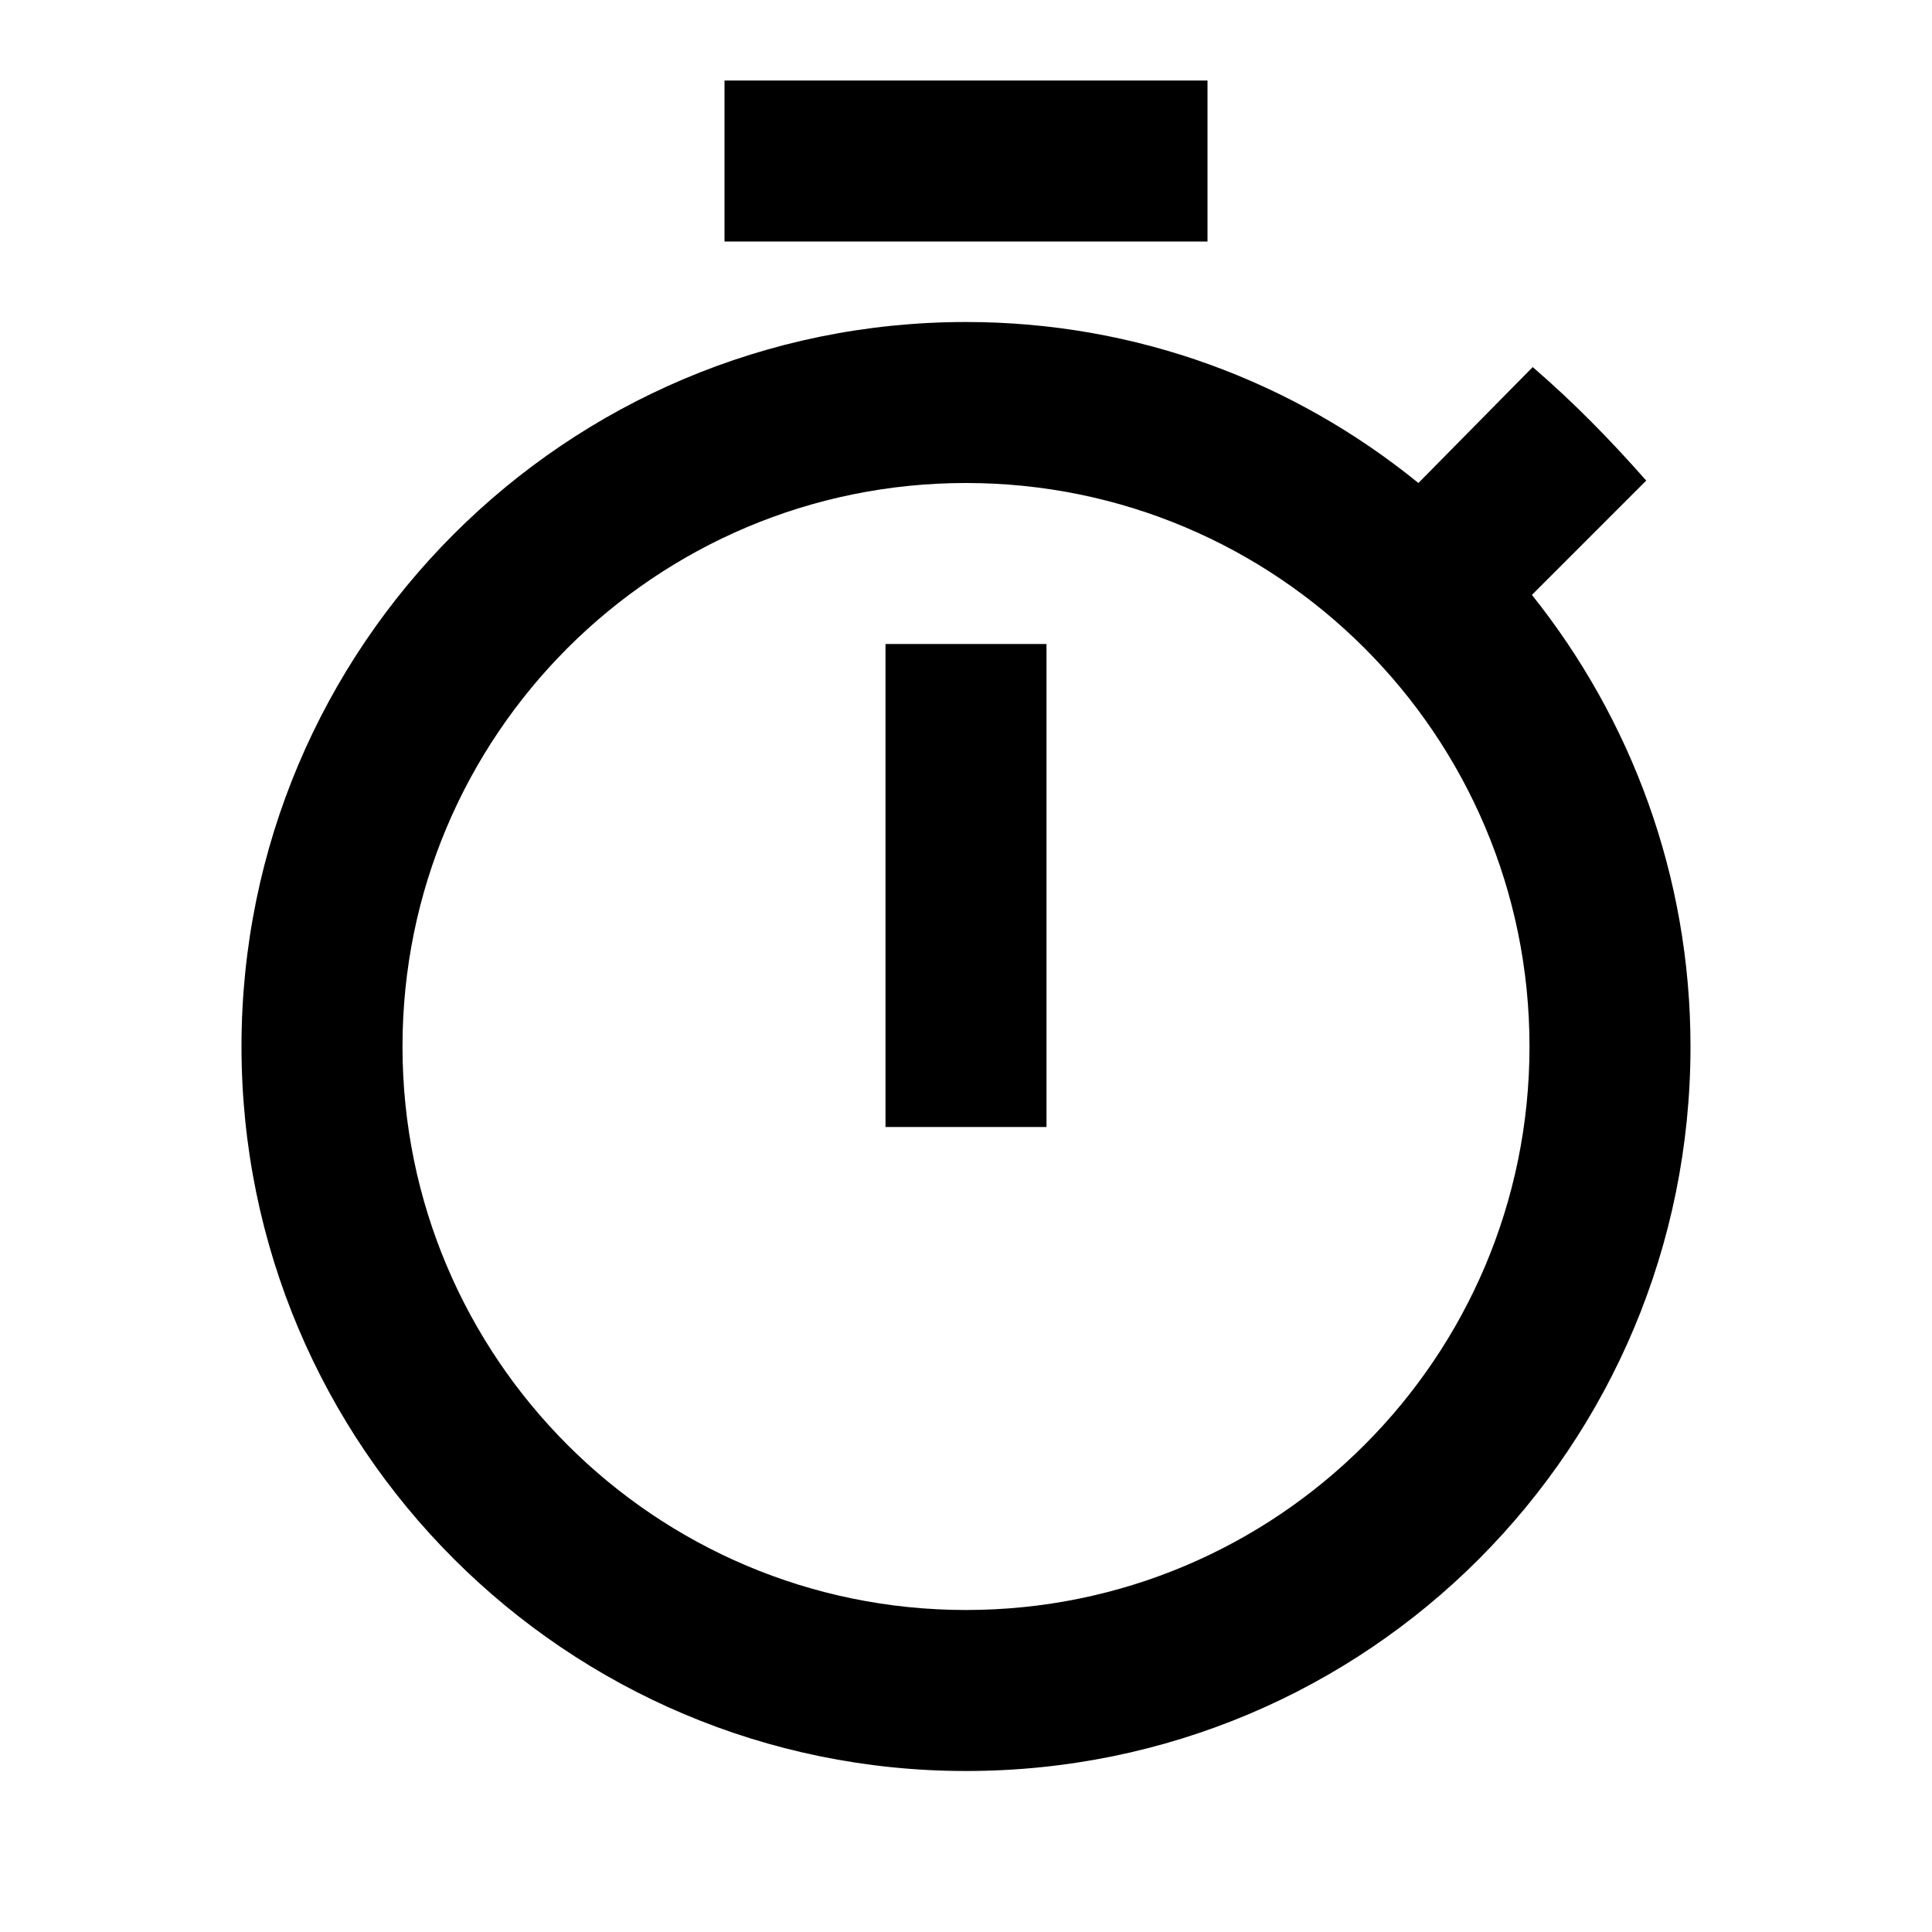
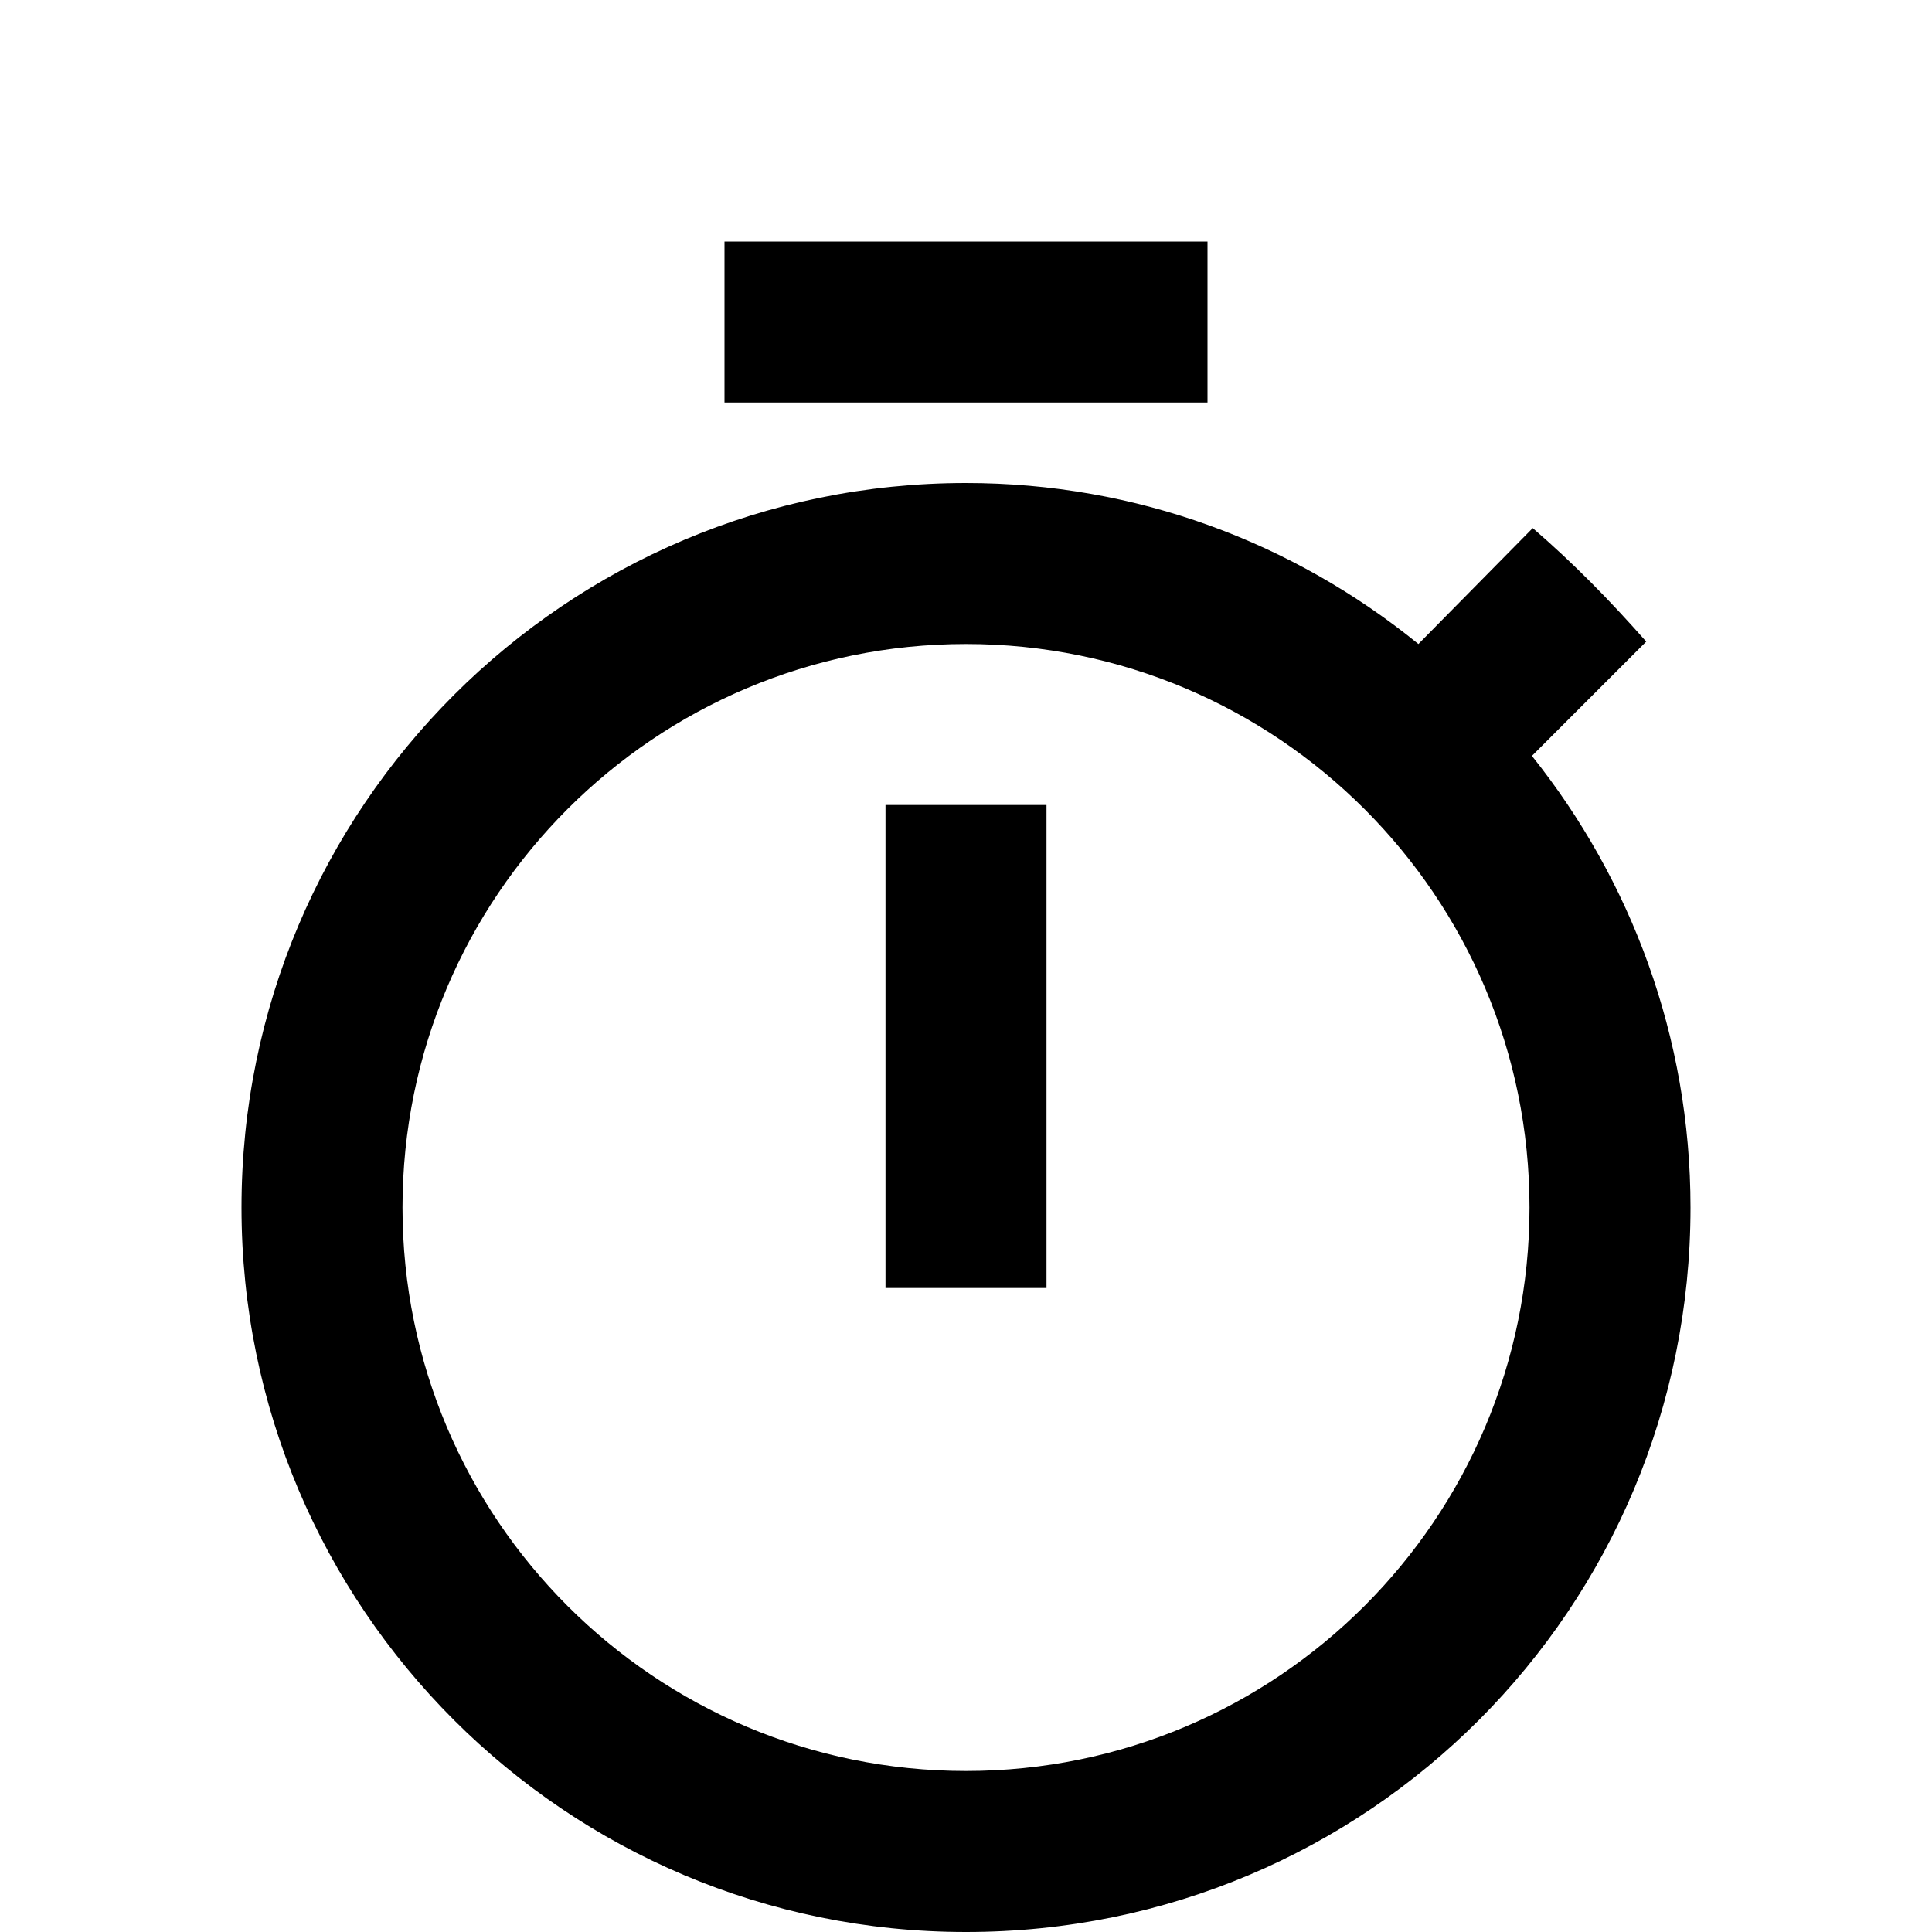
- <svg xmlns="http://www.w3.org/2000/svg" version="1.1" width="24" height="24" viewBox="0 0 24 24">
+ <svg xmlns="http://www.w3.org/2000/svg" version="1.1" width="19" height="19" viewBox="0 -2 24 24">
  <path d="M12,20A7,7 0 0,1 5,13A7,7 0 0,1 12,6A7,7 0 0,1 19,13A7,7 0 0,1 12,20M19.03,7.39L20.45,5.97C20,5.46 19.55,5 19.04,4.56L17.62,6C16.07,4.74 14.12,4 12,4A9,9 0 0,0 3,13A9,9 0 0,0 12,22C17,22 21,17.97 21,13C21,10.88 20.26,8.93 19.03,7.39M11,14H13V8H11M15,1H9V3H15V1Z" />
</svg>
